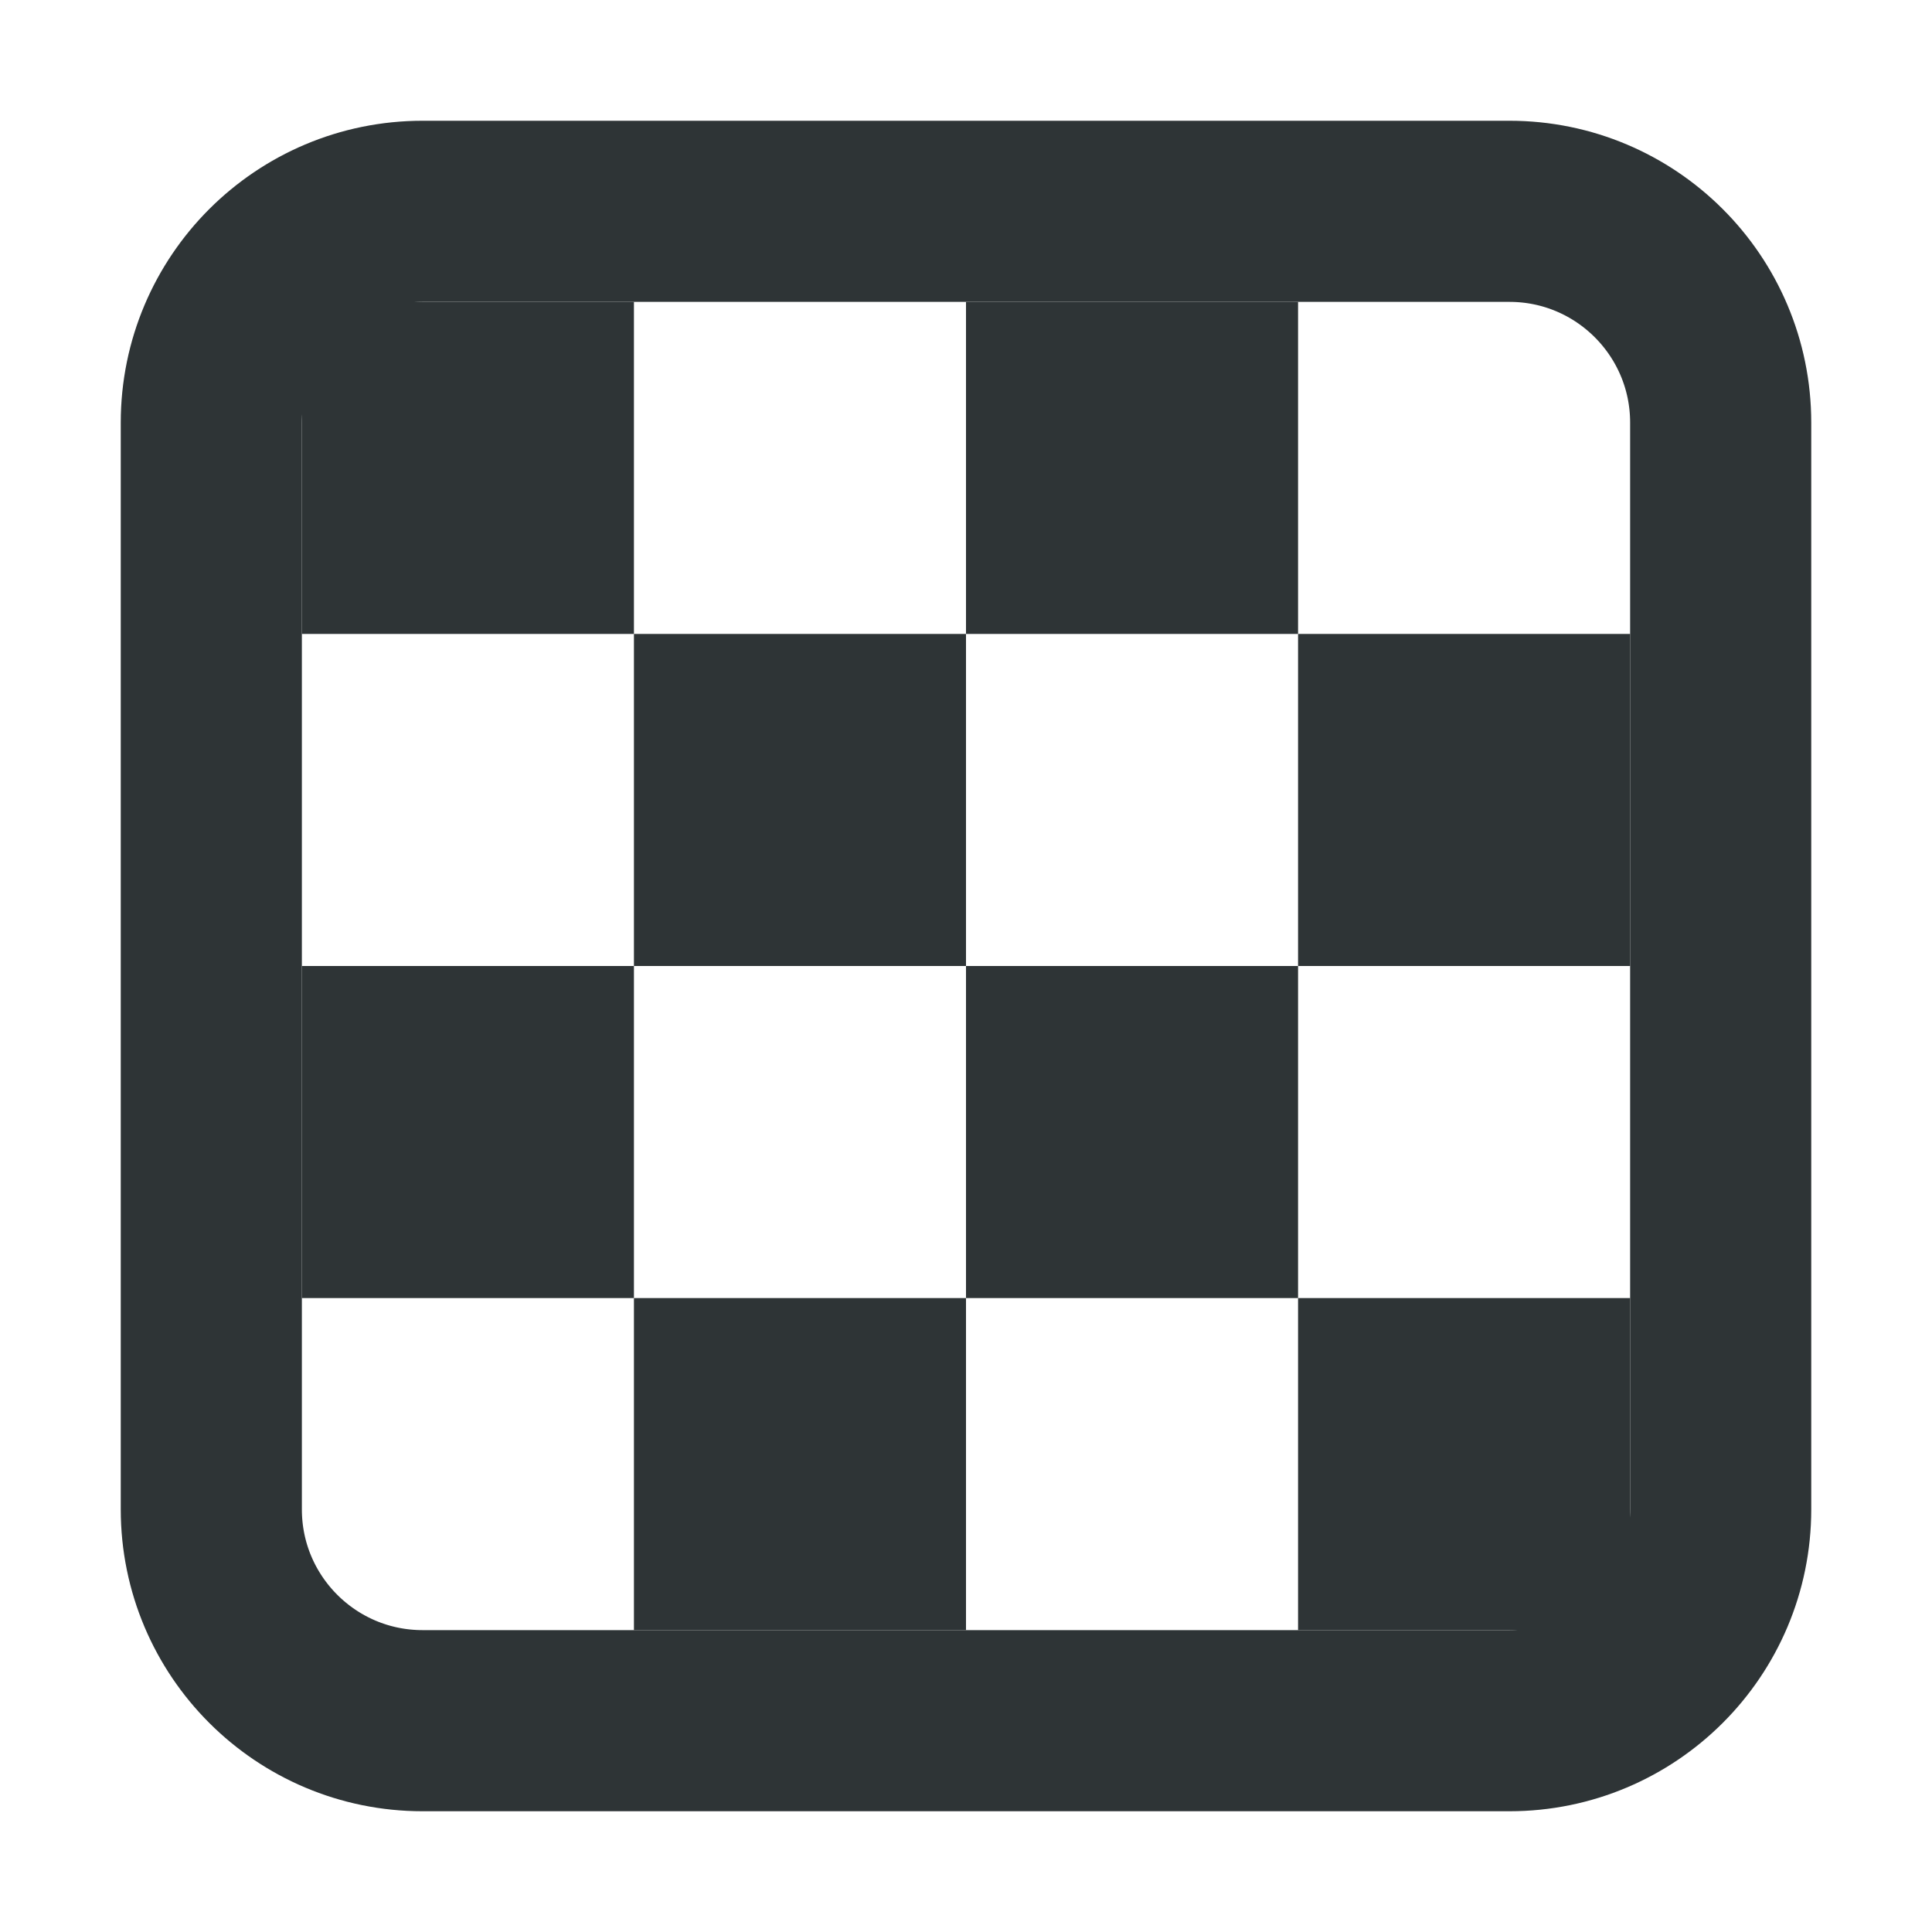
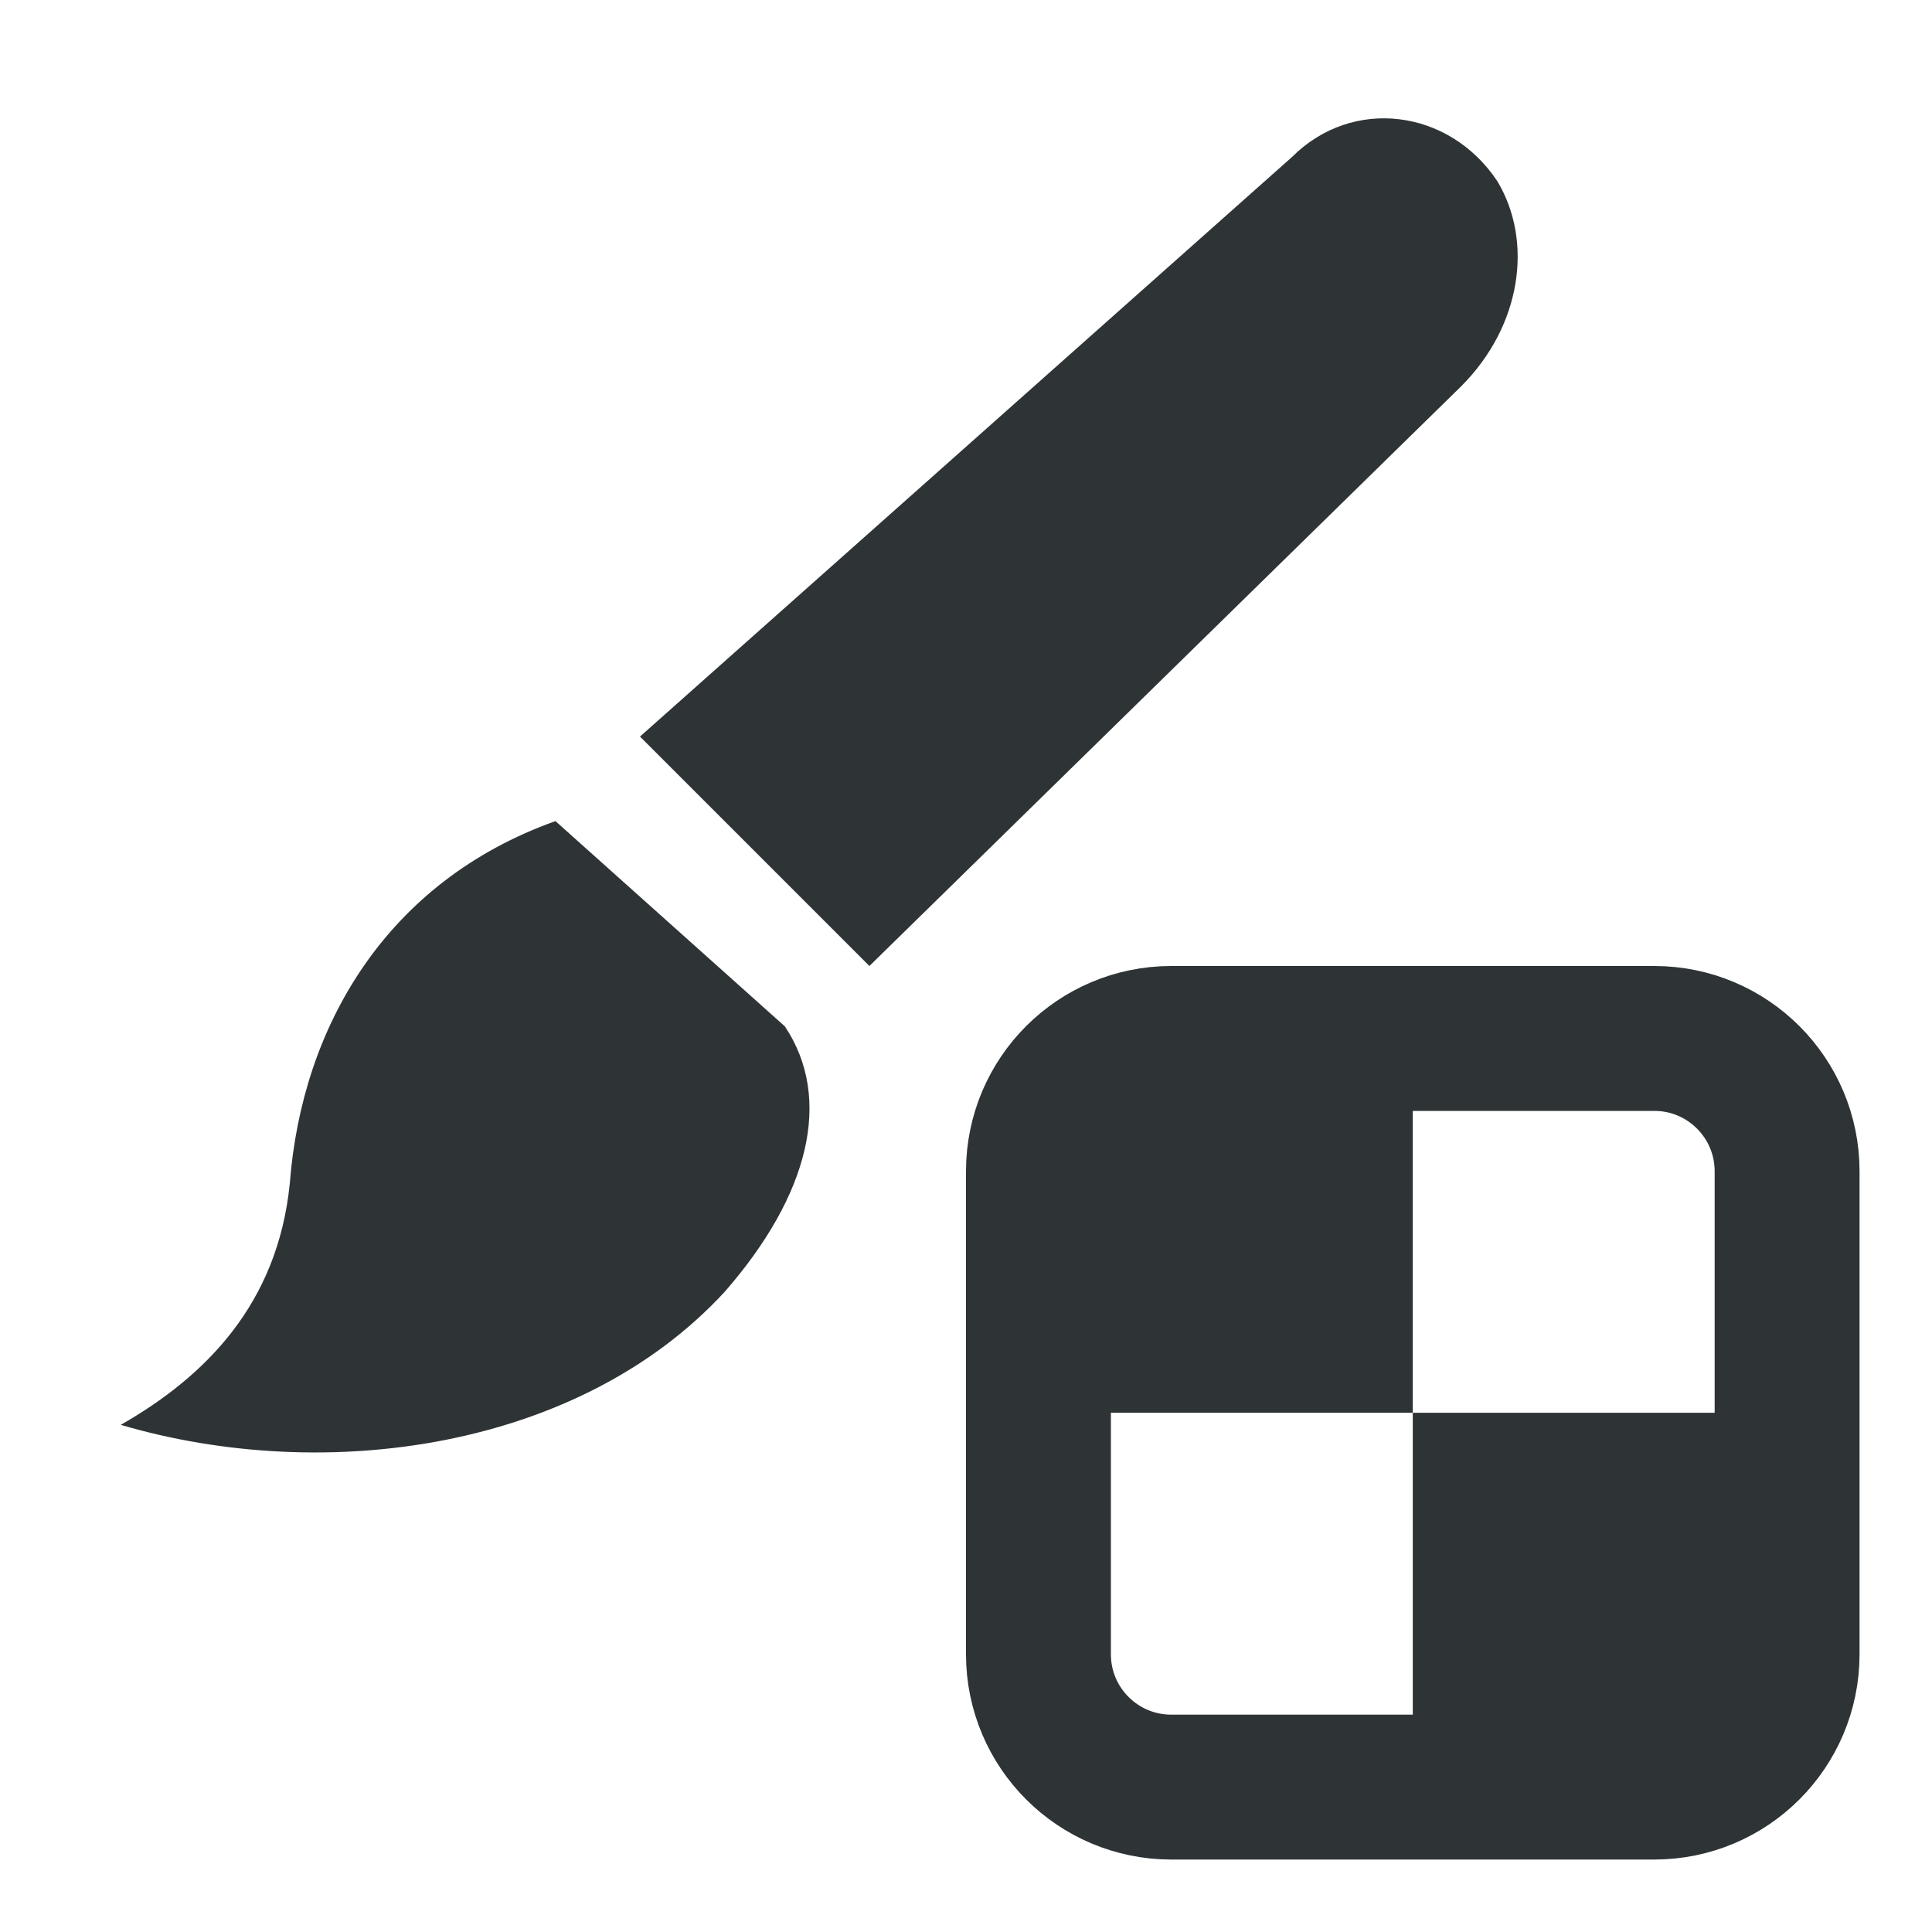
<svg xmlns="http://www.w3.org/2000/svg" width="16" height="16" viewBox="0 0 16 16">
-   <rect x="1.75" y="1.75" width="12.5" height="12.5" rx="1.75" fill="none" stroke="#2e3436" stroke-width="1.5" />
-   <rect x="2.5" y="2.5" width="2.75" height="2.75" fill="#2e3436" />
-   <rect x="8" y="2.5" width="2.75" height="2.75" fill="#2e3436" />
-   <rect x="5.25" y="5.25" width="2.75" height="2.75" fill="#2e3436" />
-   <rect x="10.75" y="5.25" width="2.75" height="2.75" fill="#2e3436" />
-   <rect x="2.5" y="8" width="2.75" height="2.75" fill="#2e3436" />
-   <rect x="8" y="8" width="2.75" height="2.75" fill="#2e3436" />
-   <rect x="5.25" y="10.75" width="2.75" height="2.75" fill="#2e3436" />
-   <rect x="10.75" y="10.75" width="2.75" height="2.75" fill="#2e3436" />
+   <path d="M 10.7 1.3 C 11.2 0.8 12.0 0.9 12.4 1.5 C 12.7 2.0 12.6 2.7 12.1 3.2 L 7.2 8.0 L 5.3 6.1 Z" fill="#2e3436" />
+   <path d="M 4.6 6.8 C 3.2 7.3 2.5 8.5 2.4 9.8 C 2.3 10.8 1.7 11.4 1.0 11.8 C 2.7 12.3 4.8 12.0 6.0 10.7 C 6.7 9.9 6.9 9.1 6.5 8.5 Z" fill="#2e3436" />
+   <rect x="8.6" y="8.6" width="6.2" height="6.2" rx="1.1" fill="none" stroke="#2e3436" stroke-width="1.2" />
+   <rect x="9.1" y="9.1" width="2.6" height="2.6" fill="#2e3436" />
+   <rect x="11.7" y="11.7" width="2.6" height="2.6" fill="#2e3436" />
</svg>
